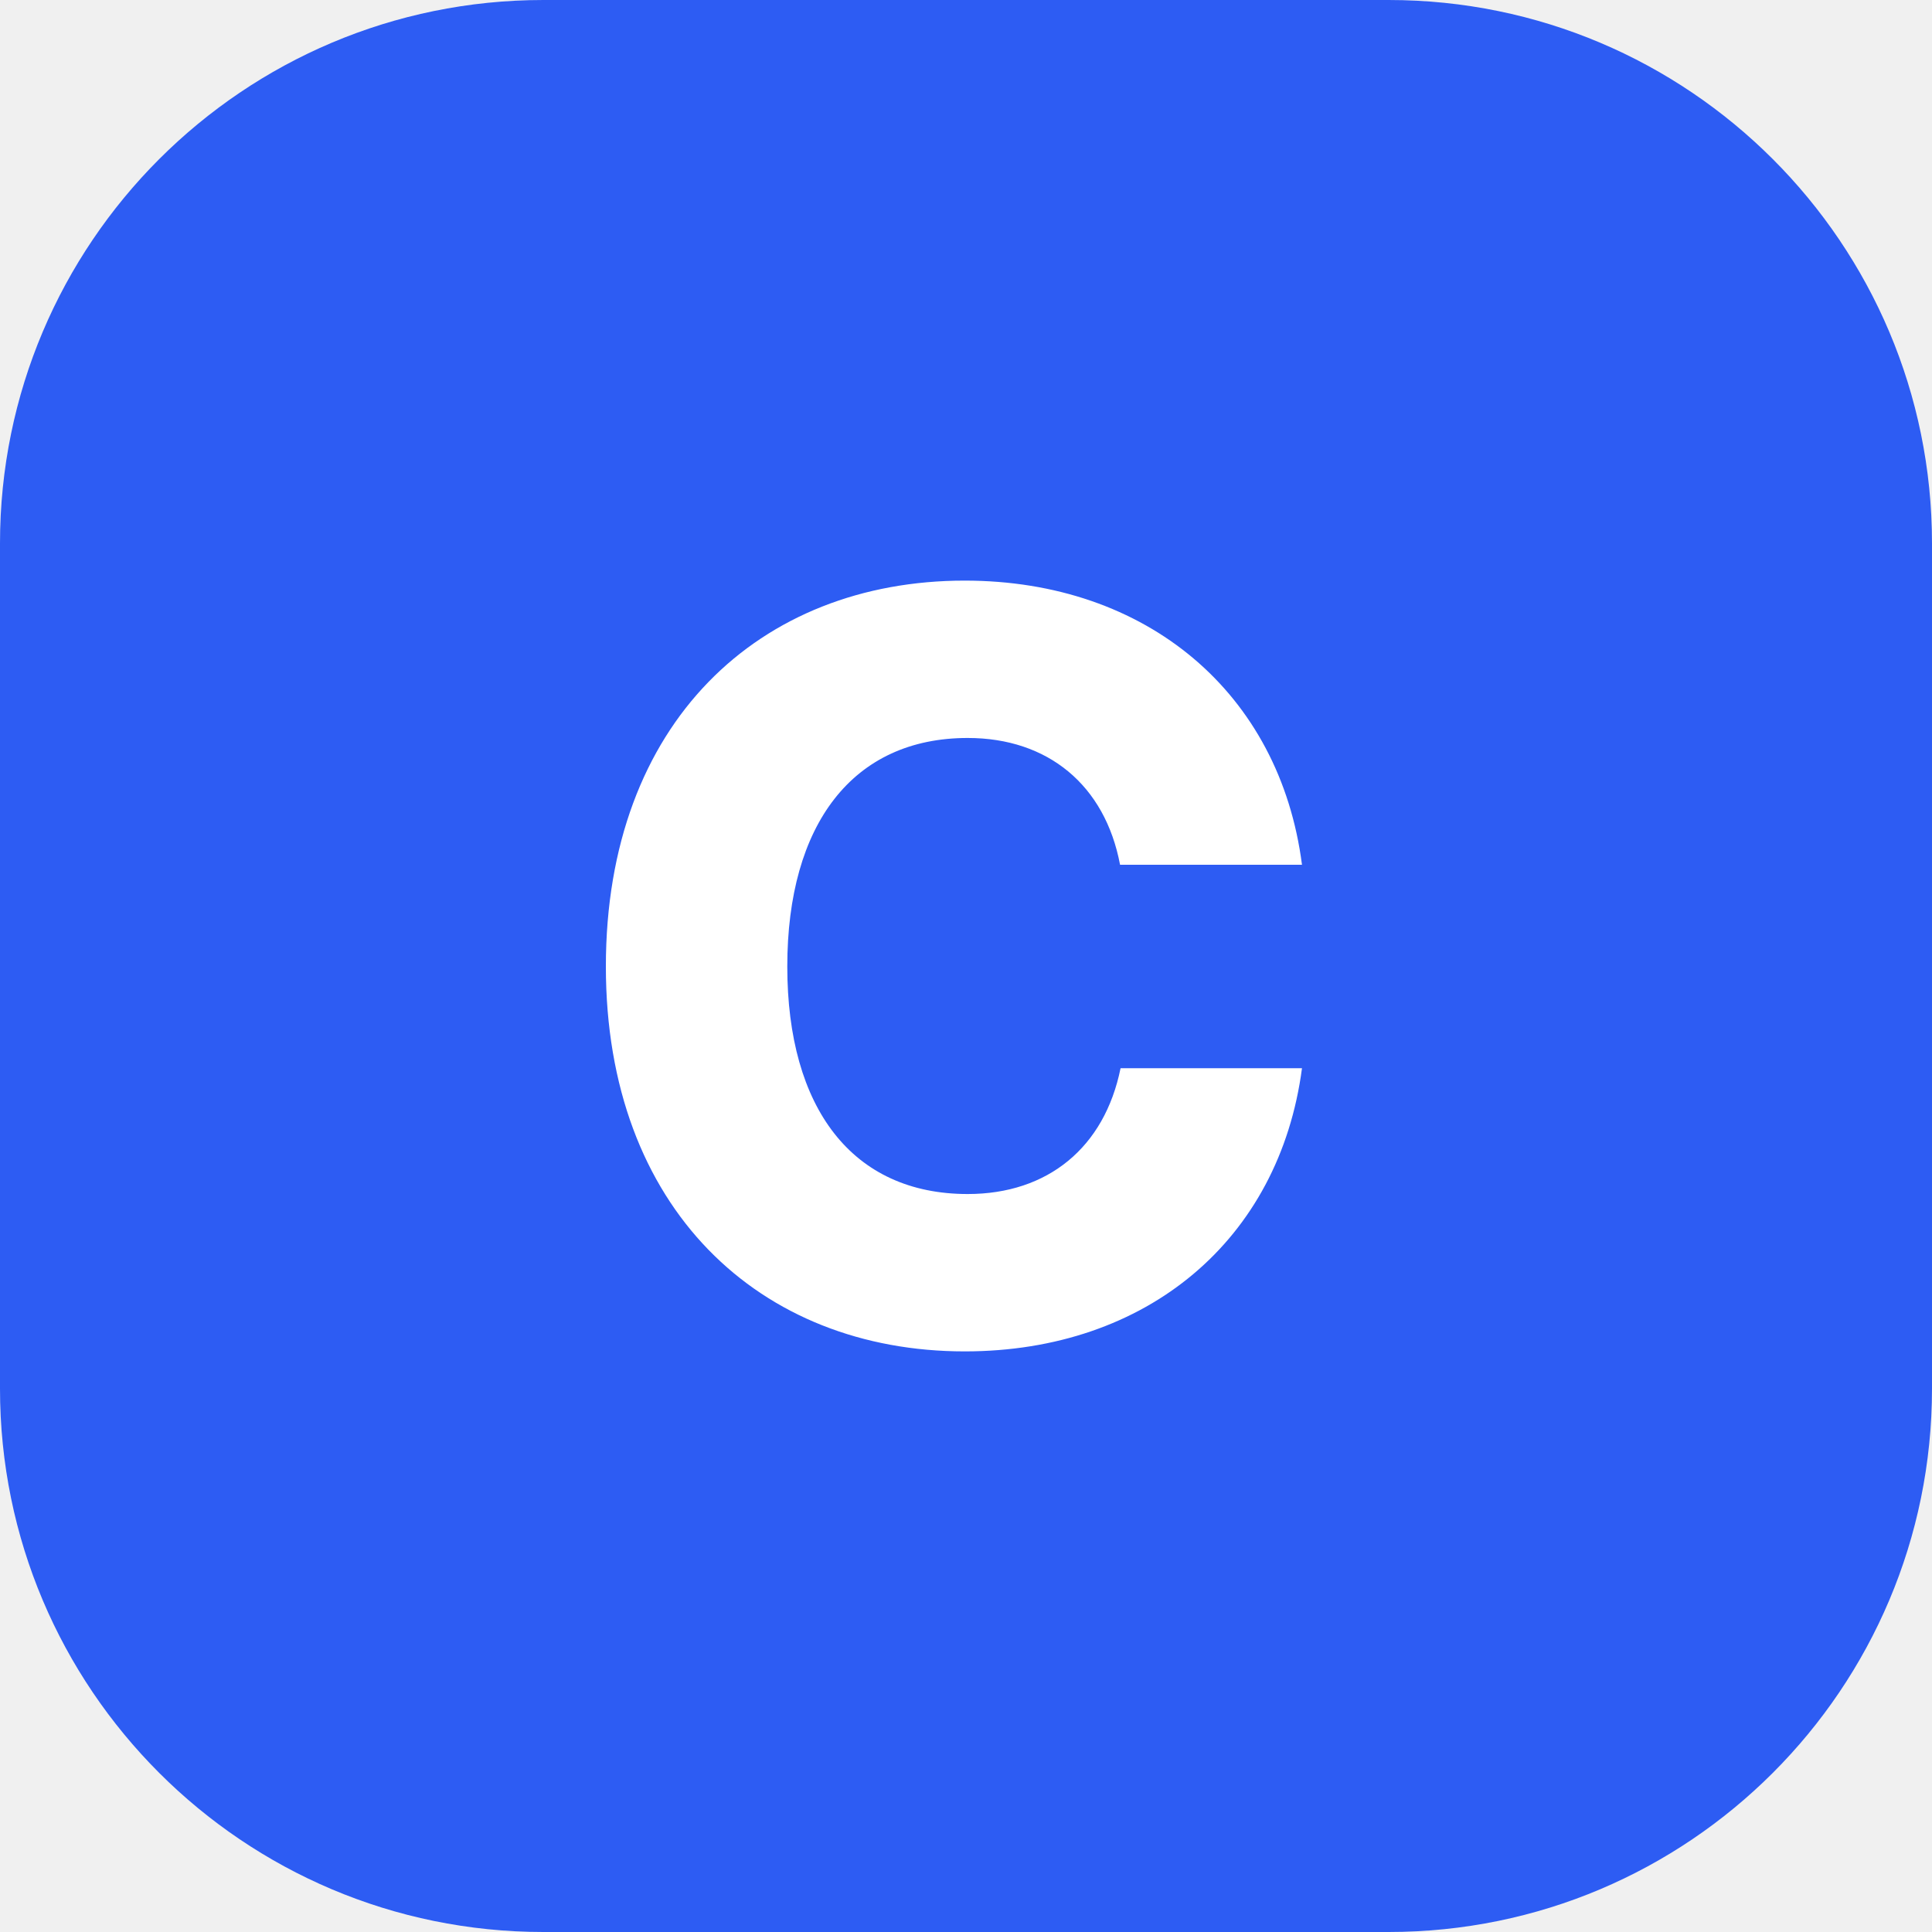
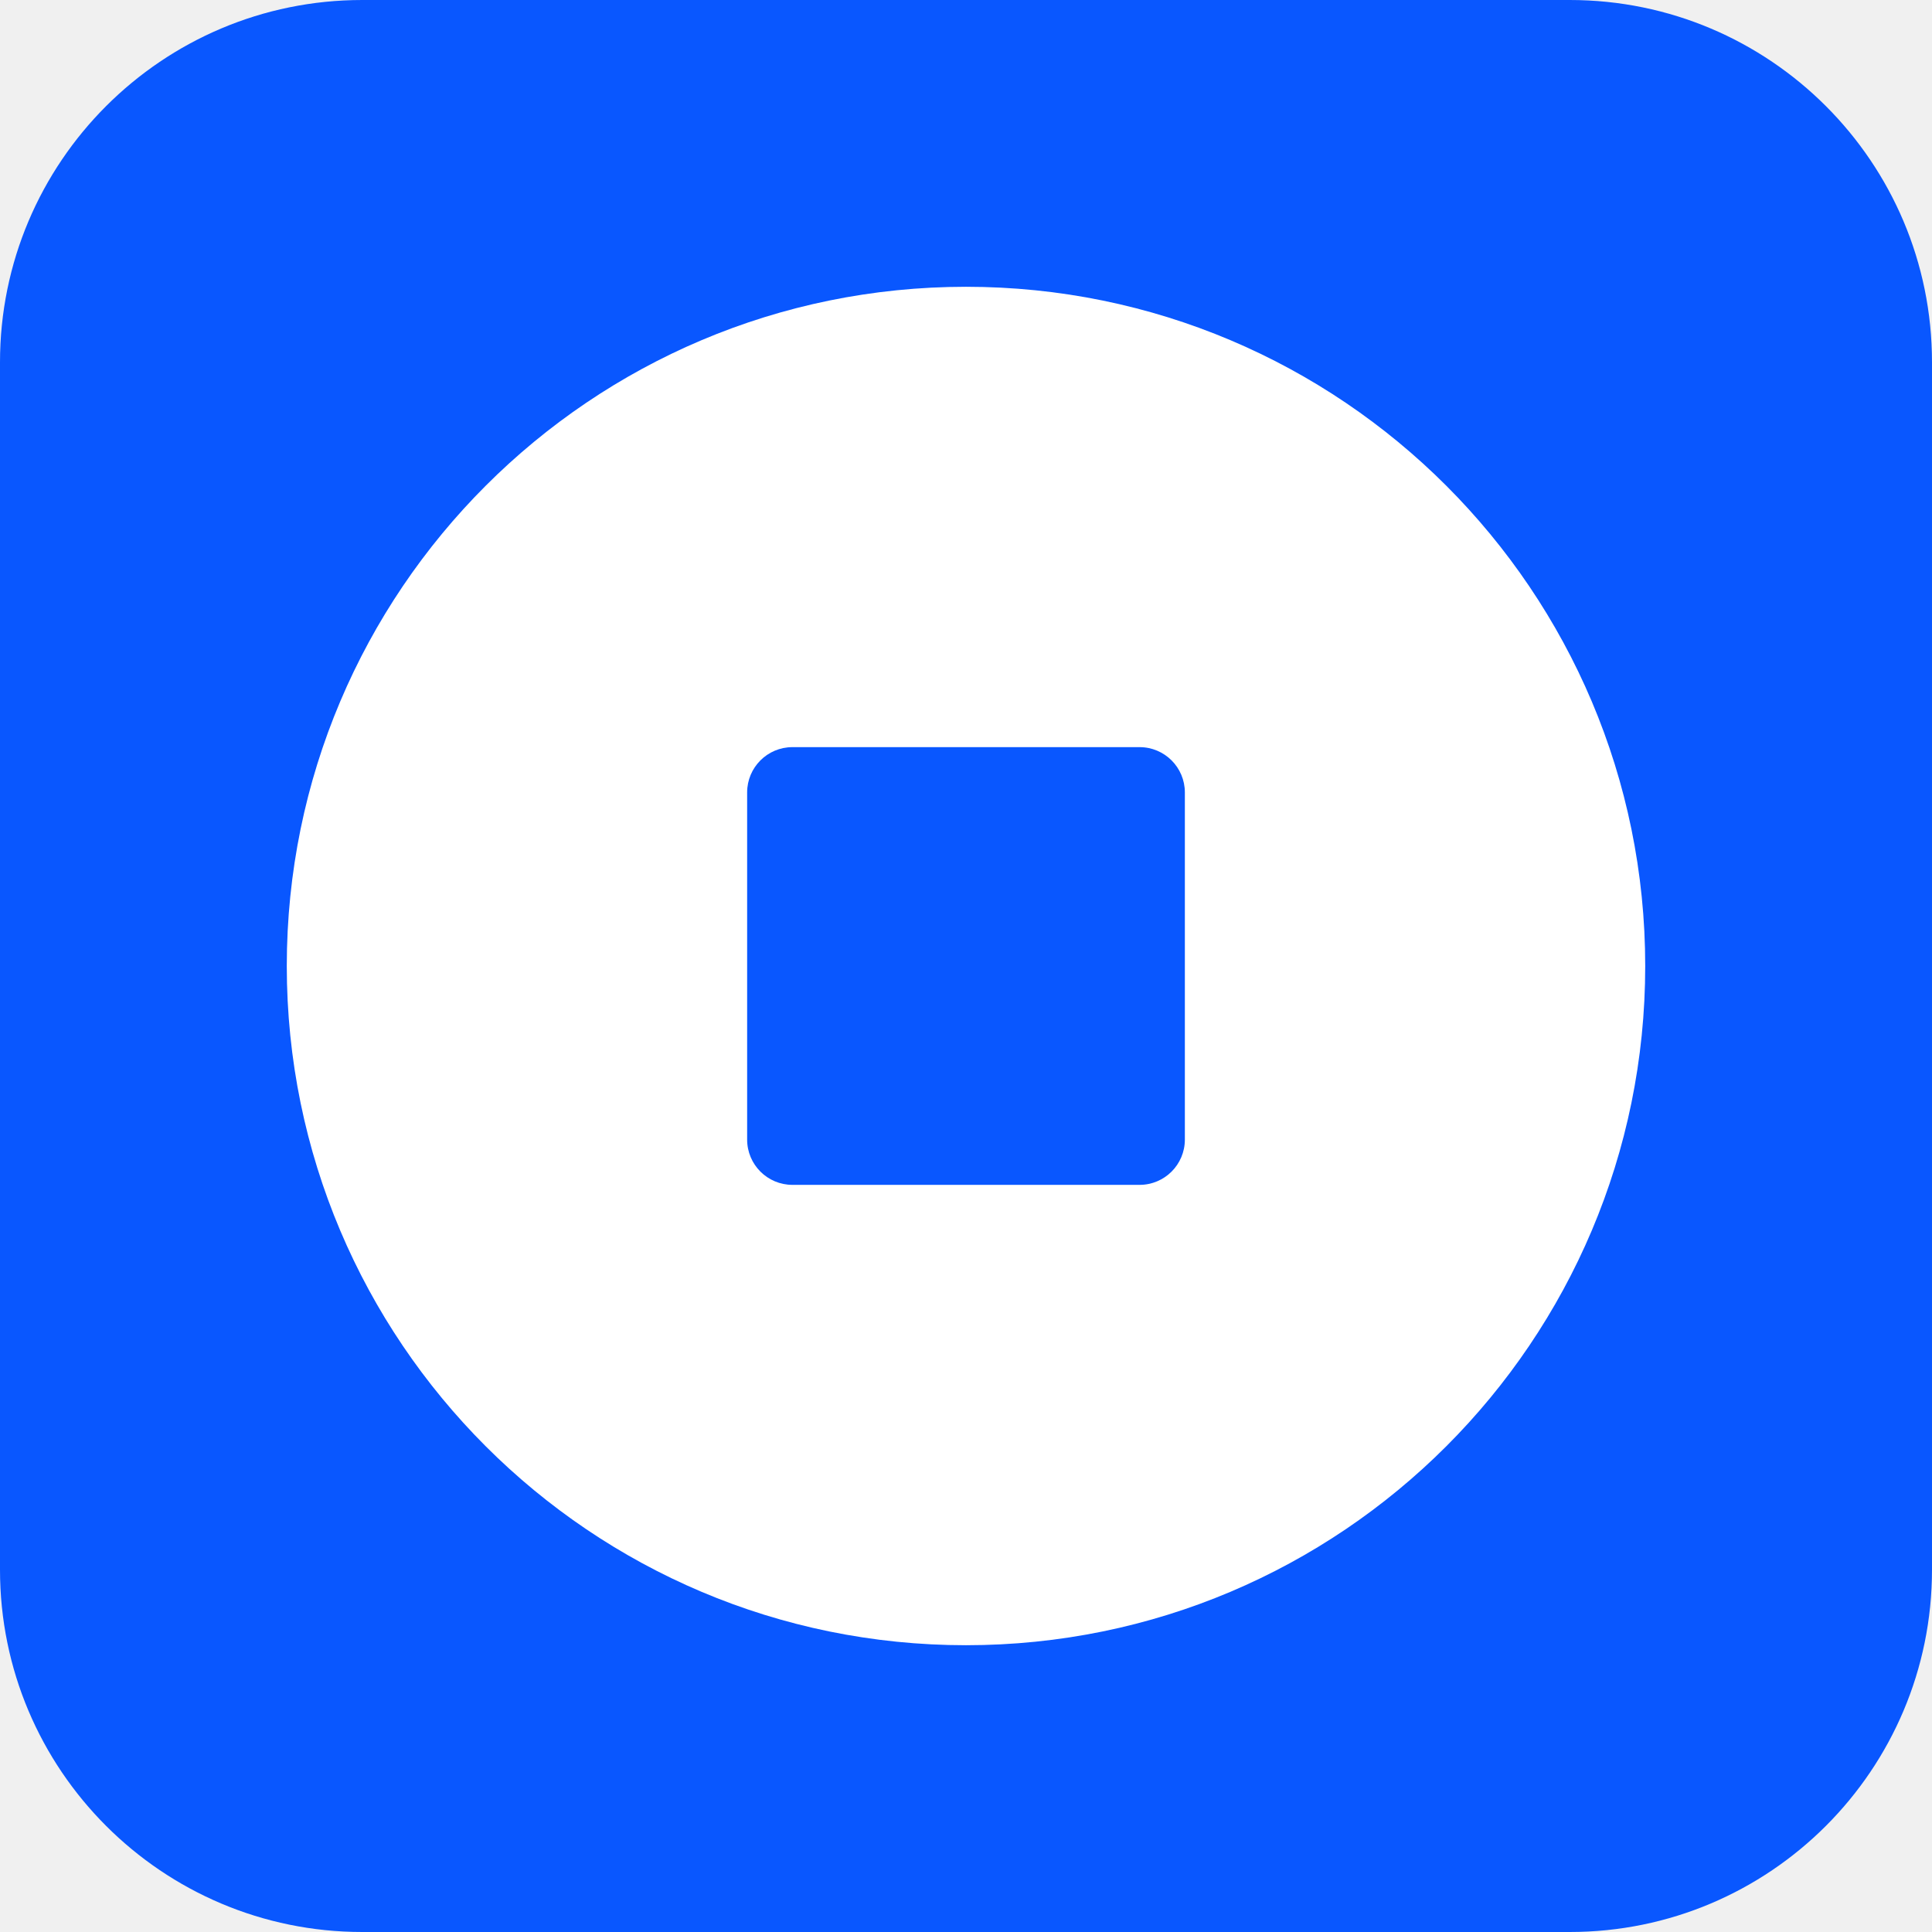
- <svg xmlns="http://www.w3.org/2000/svg" viewBox="0 0 2048 2048" width="2048" height="2048">
-   <rect x="0" y="0" width="2048" height="2048" rx="576" ry="576" fill="#2D5CF3" />
-   <path d="M768 -24C1132 -24 1396 199 1441 541H1079C1047 383 934 290 774 290C544 290 414 461 414 744C414 1028 545 1200 774 1200C934 1200 1048 1106 1078 947H1441C1397 1289 1132 1514 768 1514C359 1514 52 1231 52 744C52 261 359 -24 768 -24Z" transform="matrix(0.53125 0 0 -0.53125 614.6219 1419.781)" fill="#FFFFFF" />
+ <svg xmlns="http://www.w3.org/2000/svg" viewBox="0 0 512 512" role="img" aria-label="Base Account">
+   <rect width="512" height="512" rx="96" fill="#0957FF" />
+   <circle cx="256" cy="256" r="180" fill="#FFFFFF" />
+   <rect x="198" y="198" width="116" height="116" rx="12" fill="#0957FF" />
</svg>
